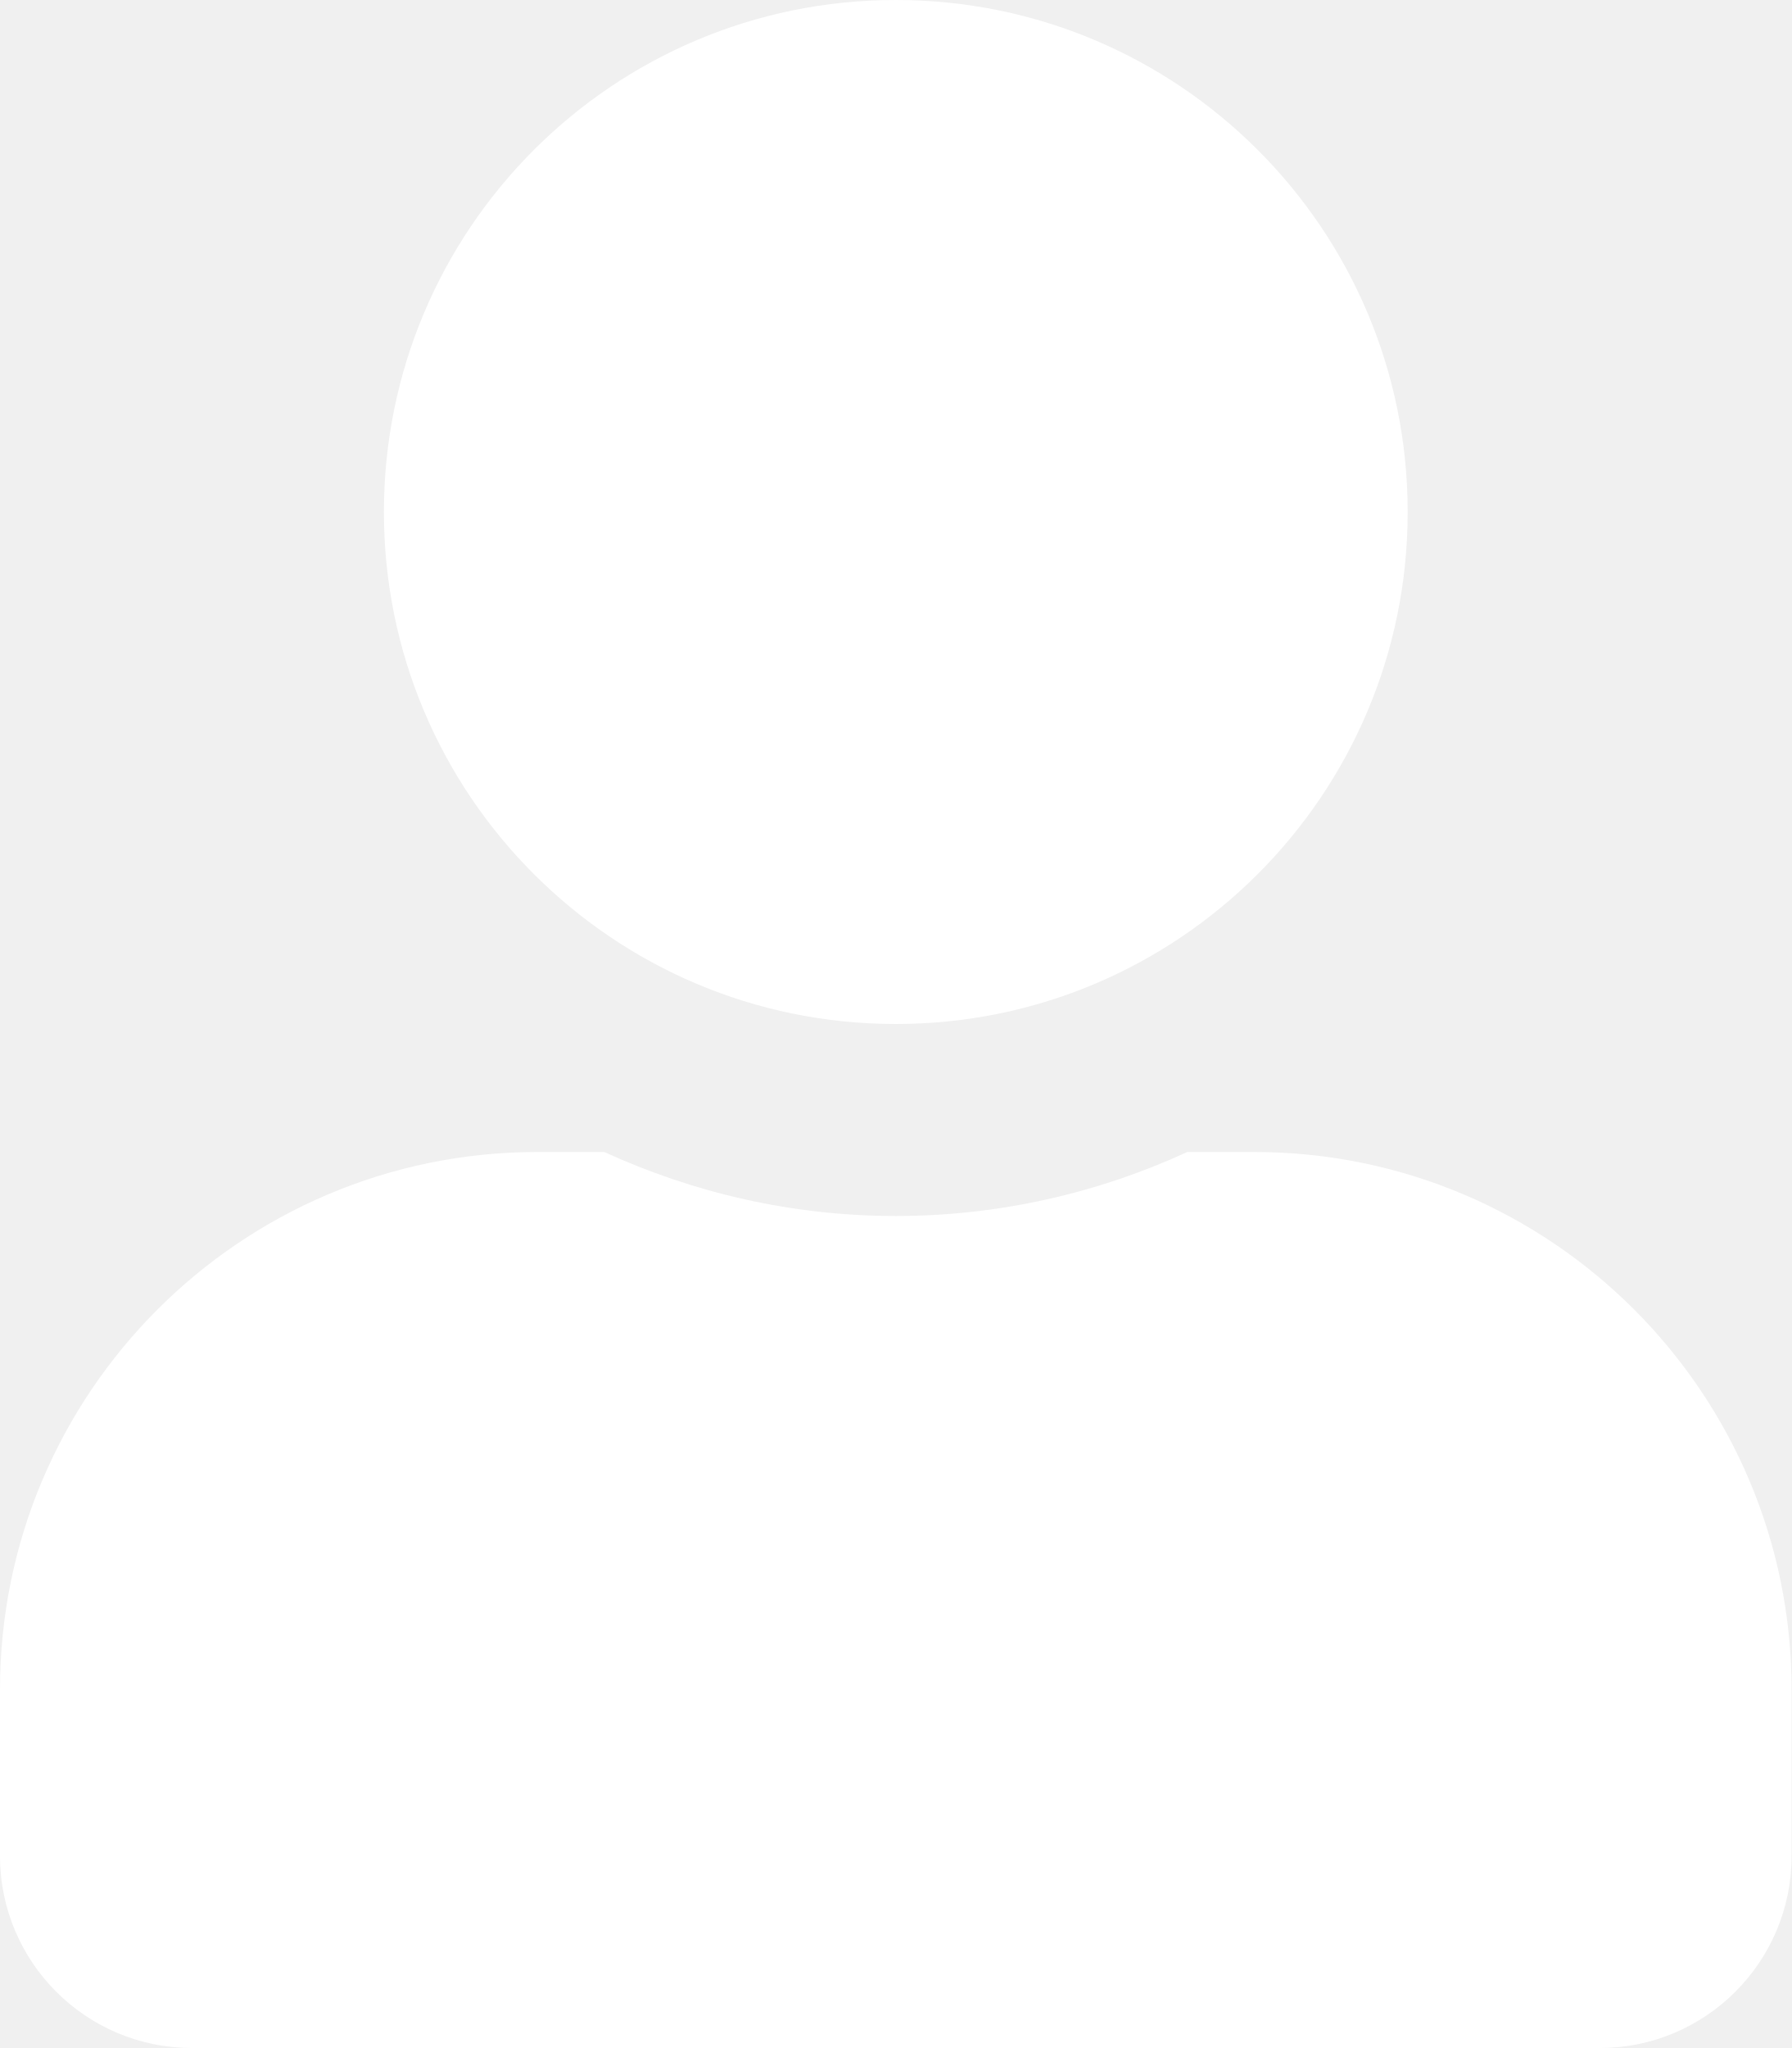
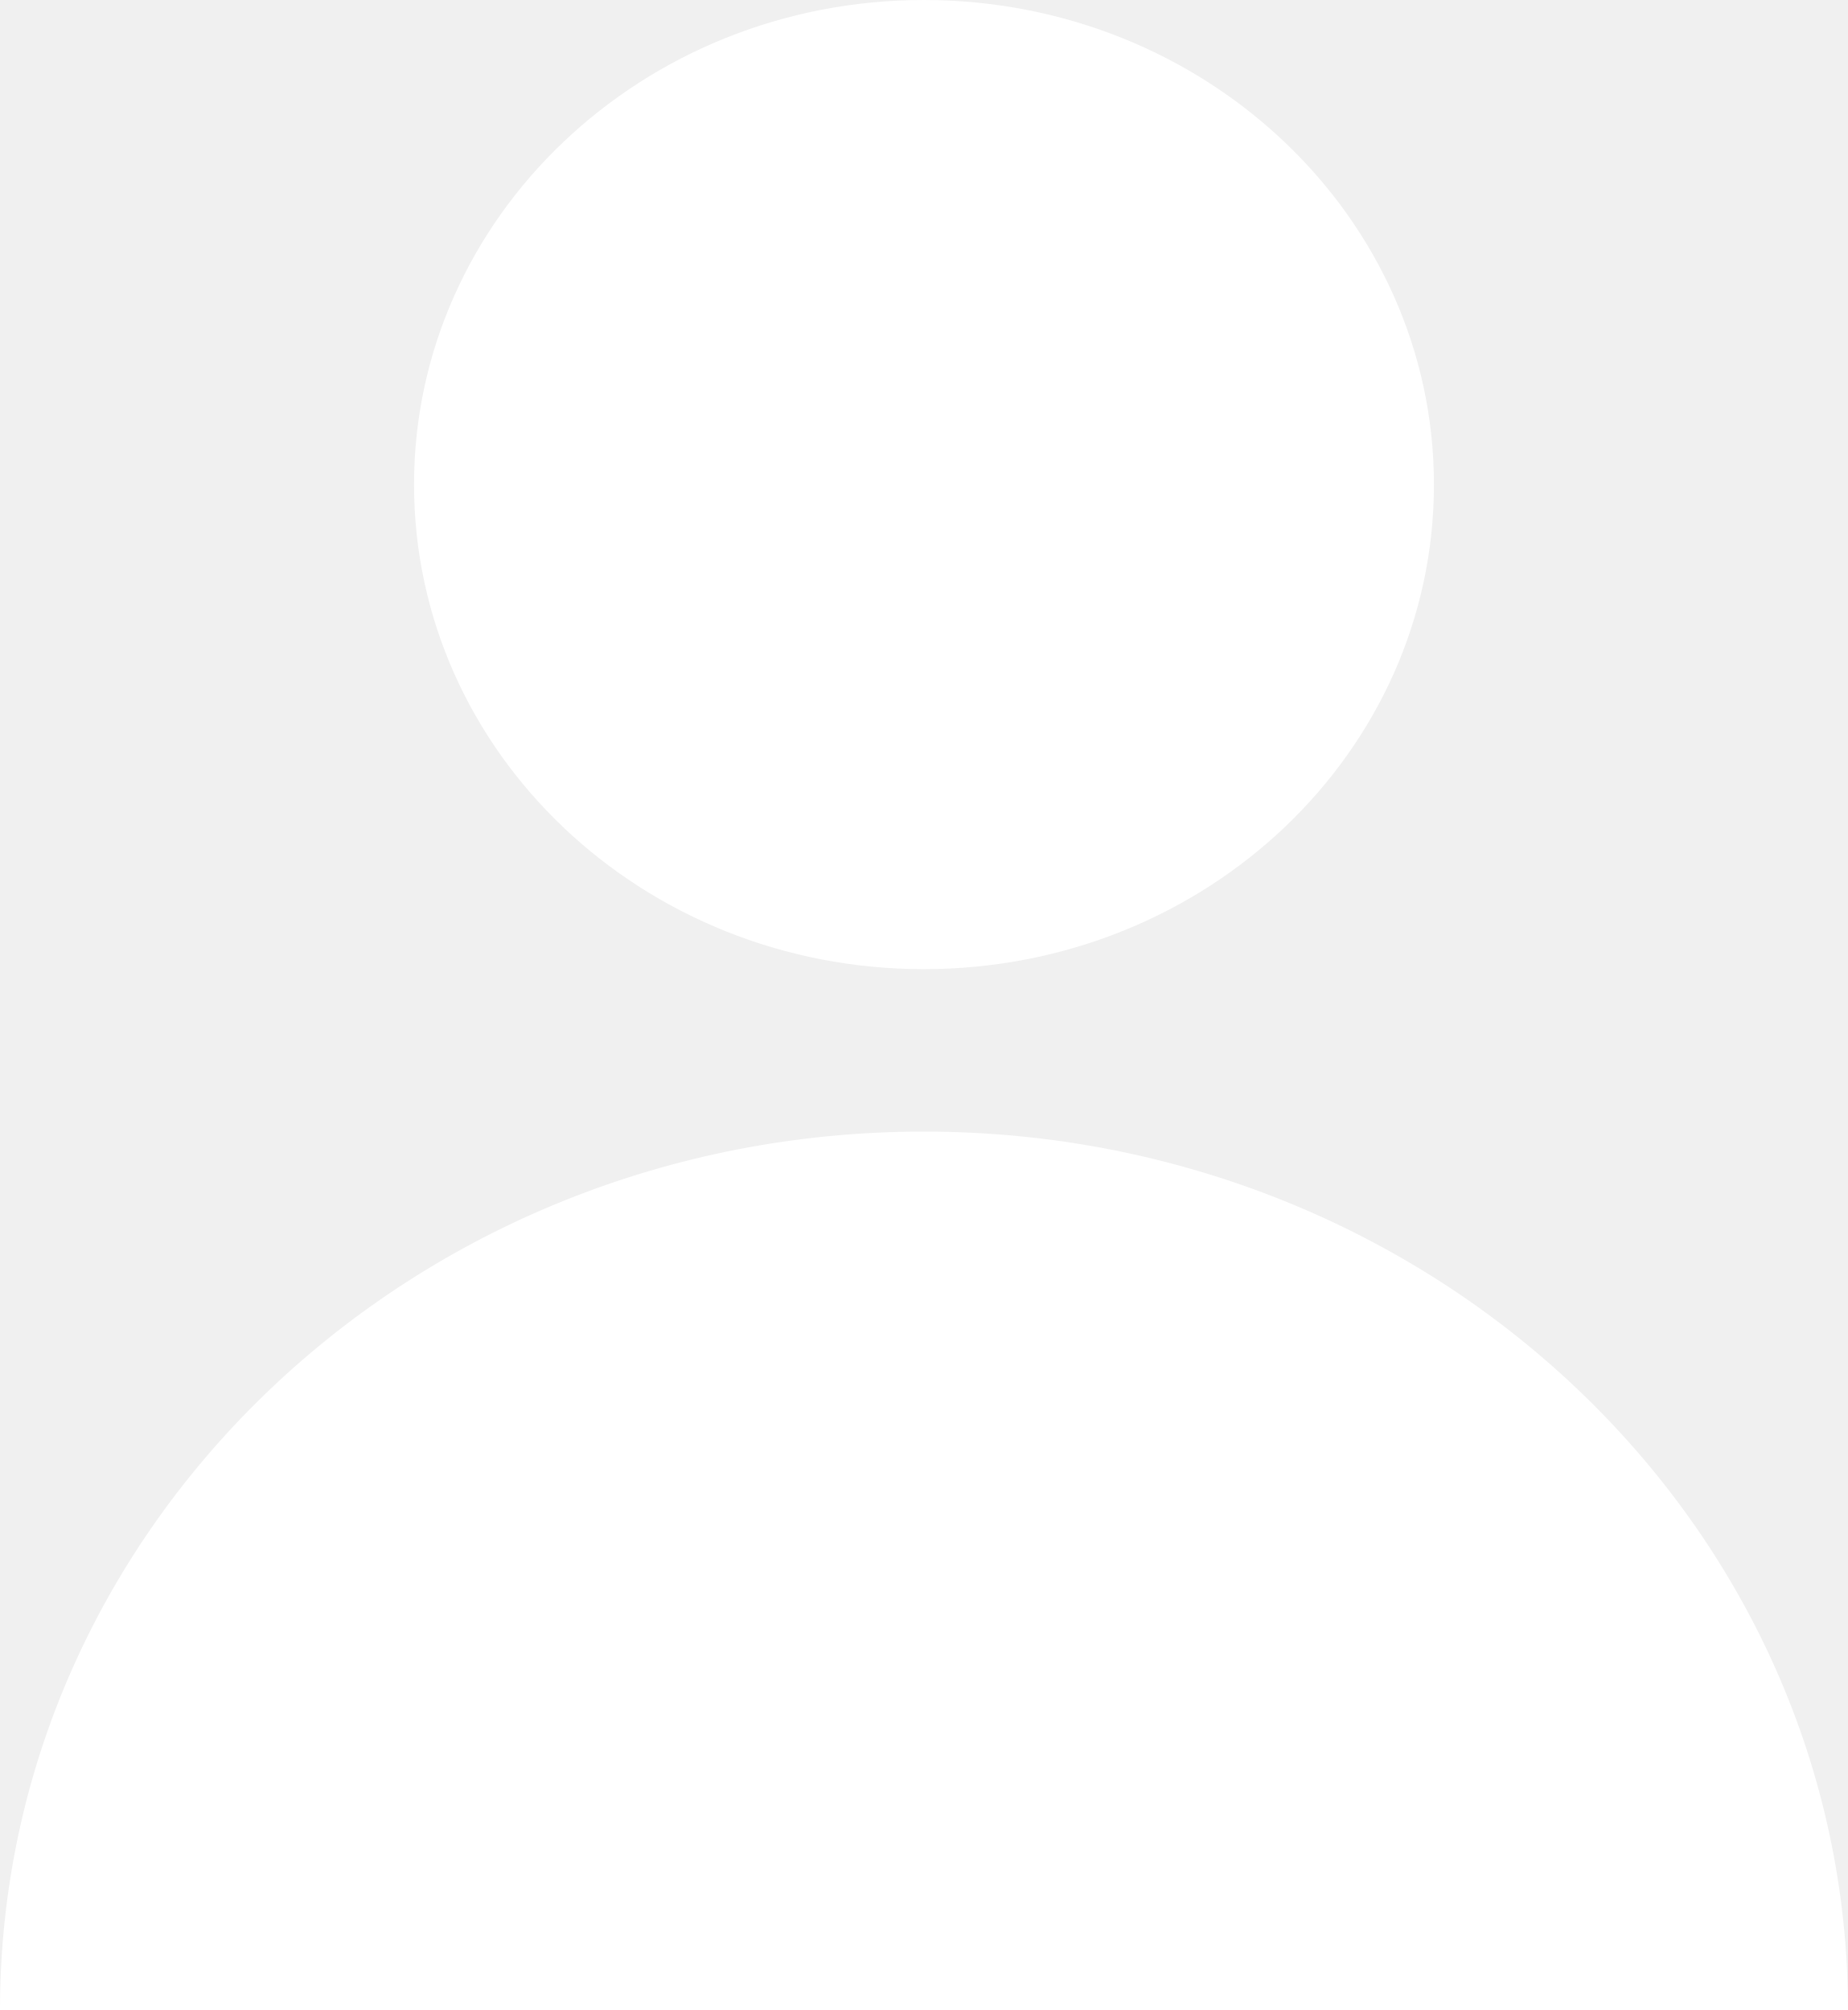
- <svg xmlns="http://www.w3.org/2000/svg" aria-hidden="true" focusable="false" data-prefix="fas" data-icon="user" class="svg-inline--fa fa-user fa-w-14" role="img" viewBox="0 0 448 512">
-   <path fill="#ffffff" d="M224 256c70.7 0 128-57.3 128-128S294.7 0 224 0 96 57.3 96 128s57.3 128 128 128zm89.6 32h-16.7c-22.2 10.2-46.9 16-72.9 16s-50.6-5.8-72.9-16h-16.7C60.2 288 0 348.2 0 422.4V464c0 26.5 21.5 48 48 48h352c26.5 0 48-21.5 48-48v-41.6c0-74.2-60.2-134.4-134.4-134.4z" />
+ <svg xmlns="http://www.w3.org/2000/svg" version="1.2" baseProfile="tiny-ps" viewBox="0 0 34 37" width="34" height="37">
+   <style>
+ 		tspan { white-space:pre }
+ 		.shp0 { fill: #ffffff } 
+ 	</style>
+   <g>
+     <g>
+       <g>
+         <path class="shp0" d="M17 0C22.19 0 26.39 4 26.39 8.92C26.39 13.85 22.19 17.84 17 17.84C11.82 17.84 7.62 13.85 7.62 8.92C7.62 4 11.82 0 17 0ZM17 20.83C7.61 20.83 0 28.07 0 37L34.01 37C34.01 28.07 26.39 20.83 17 20.83Z" />
+       </g>
+     </g>
+   </g>
</svg>
